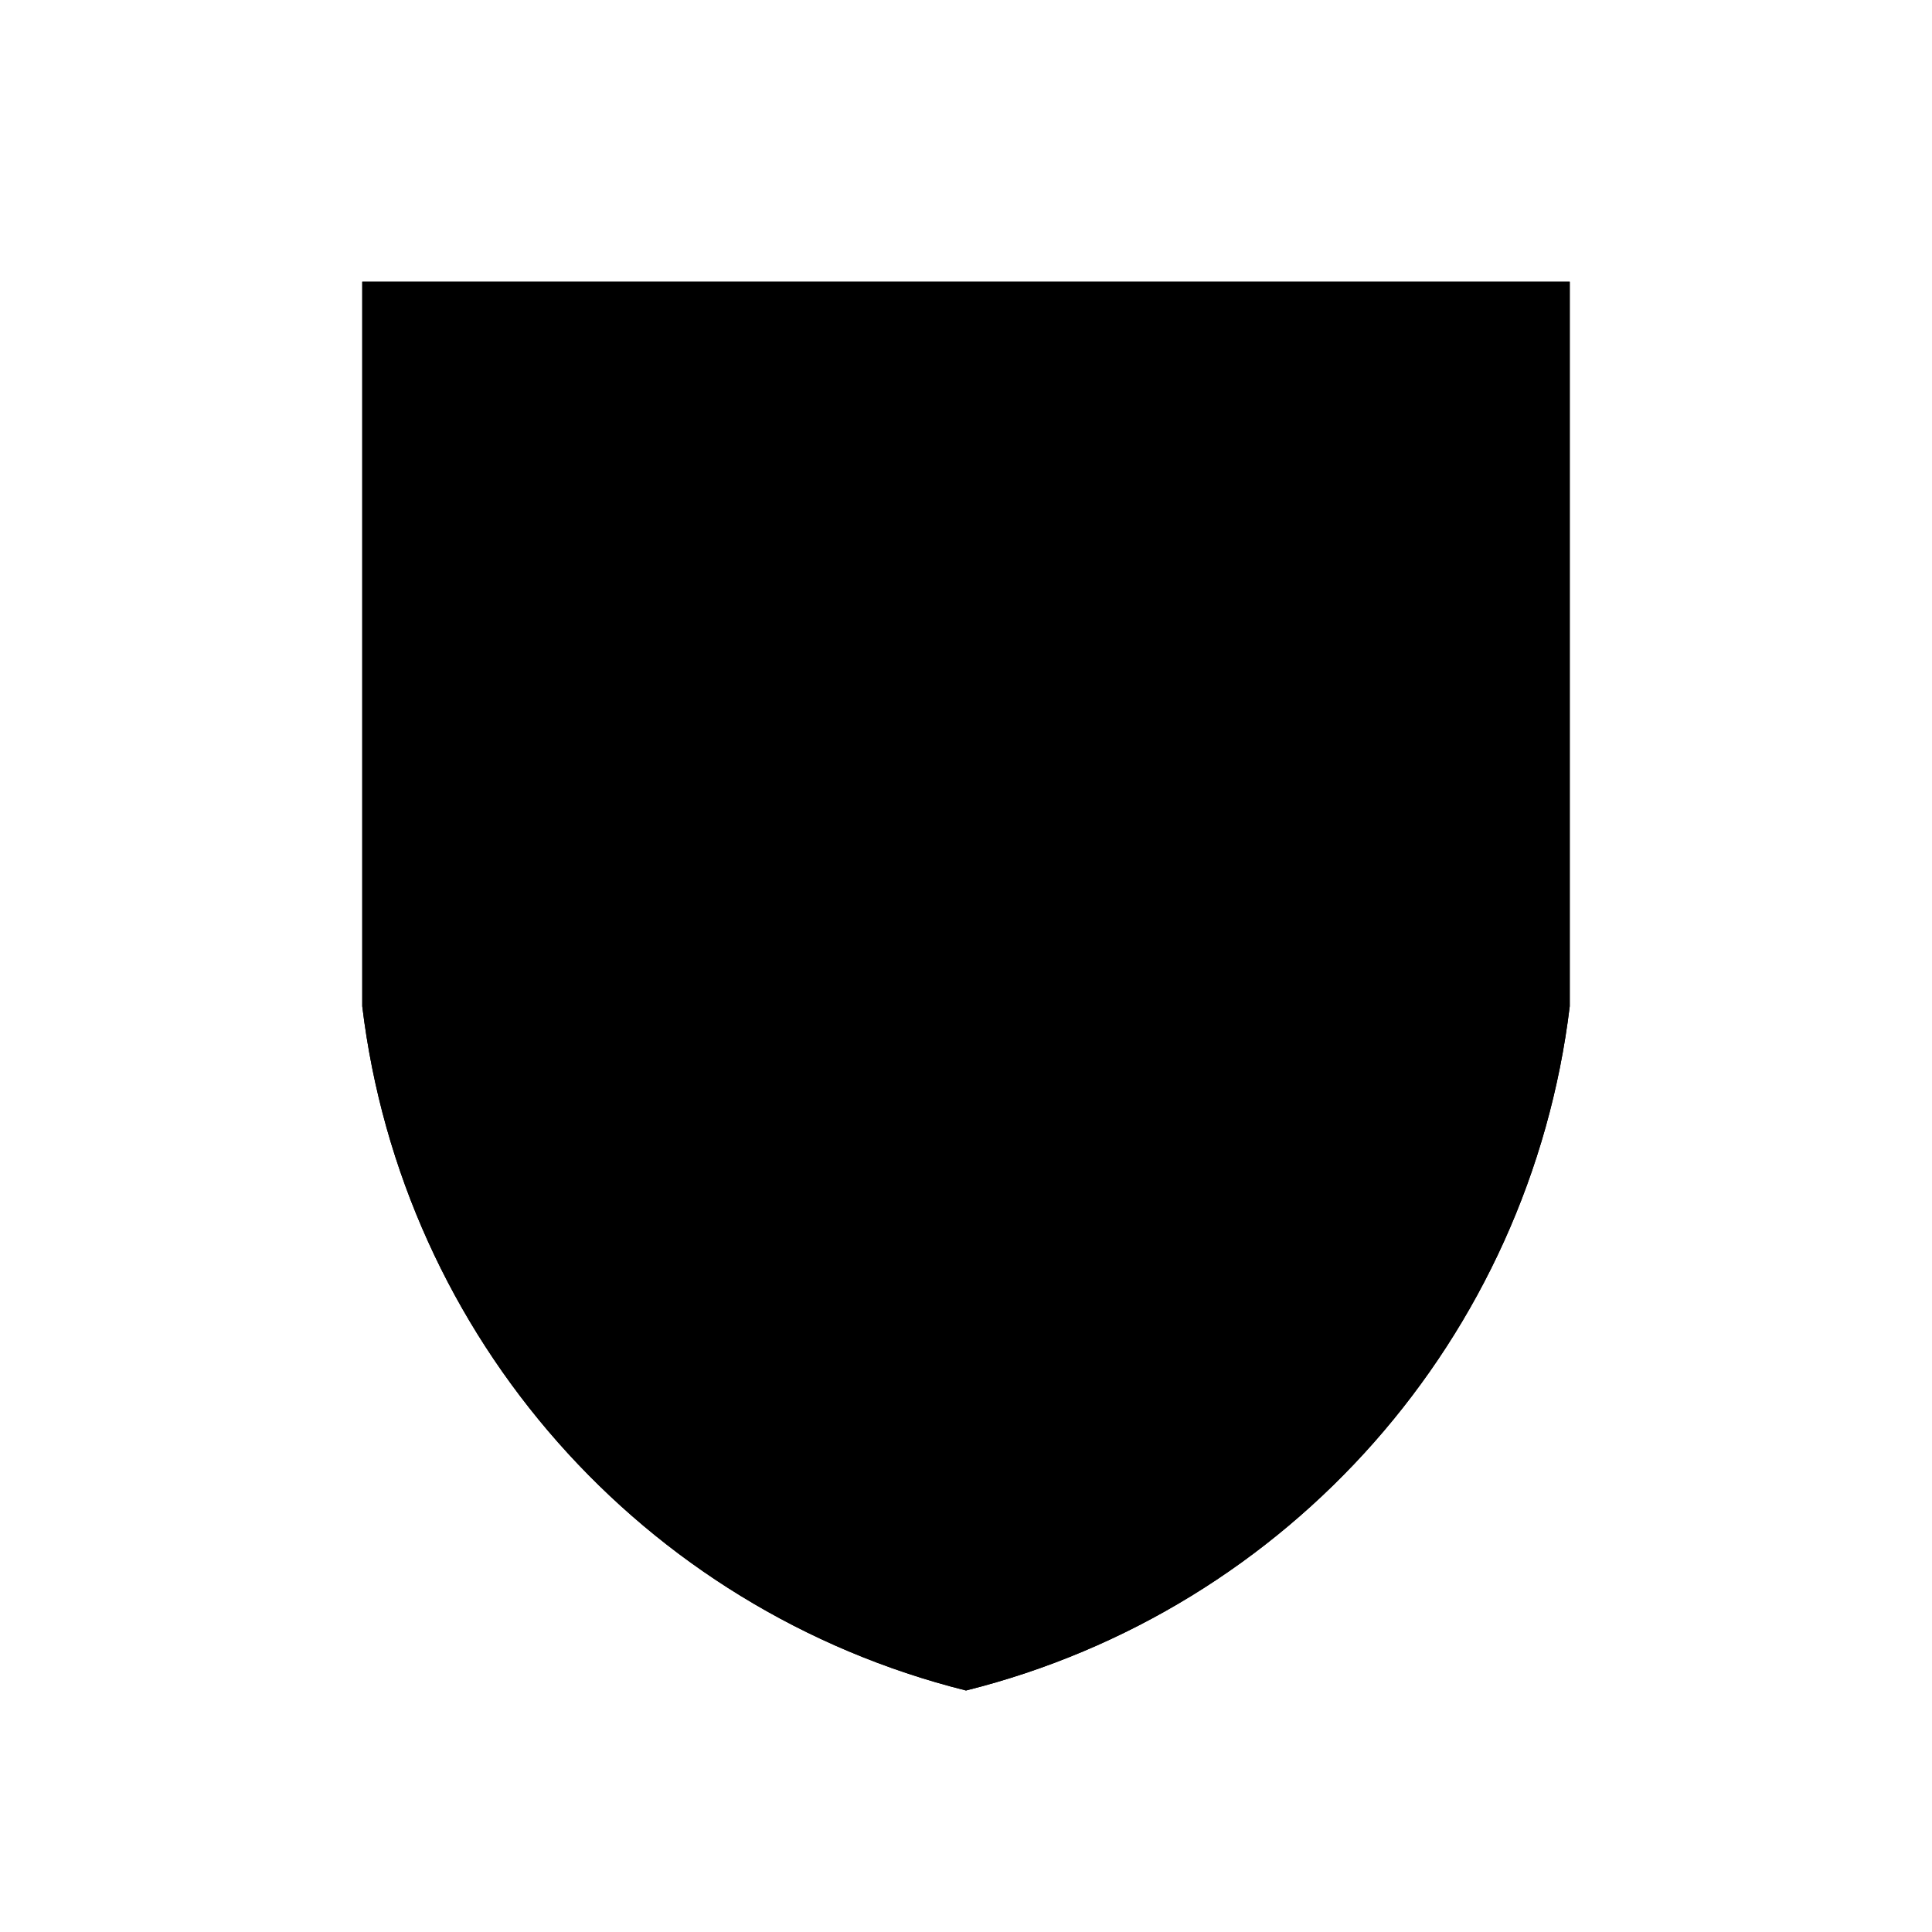
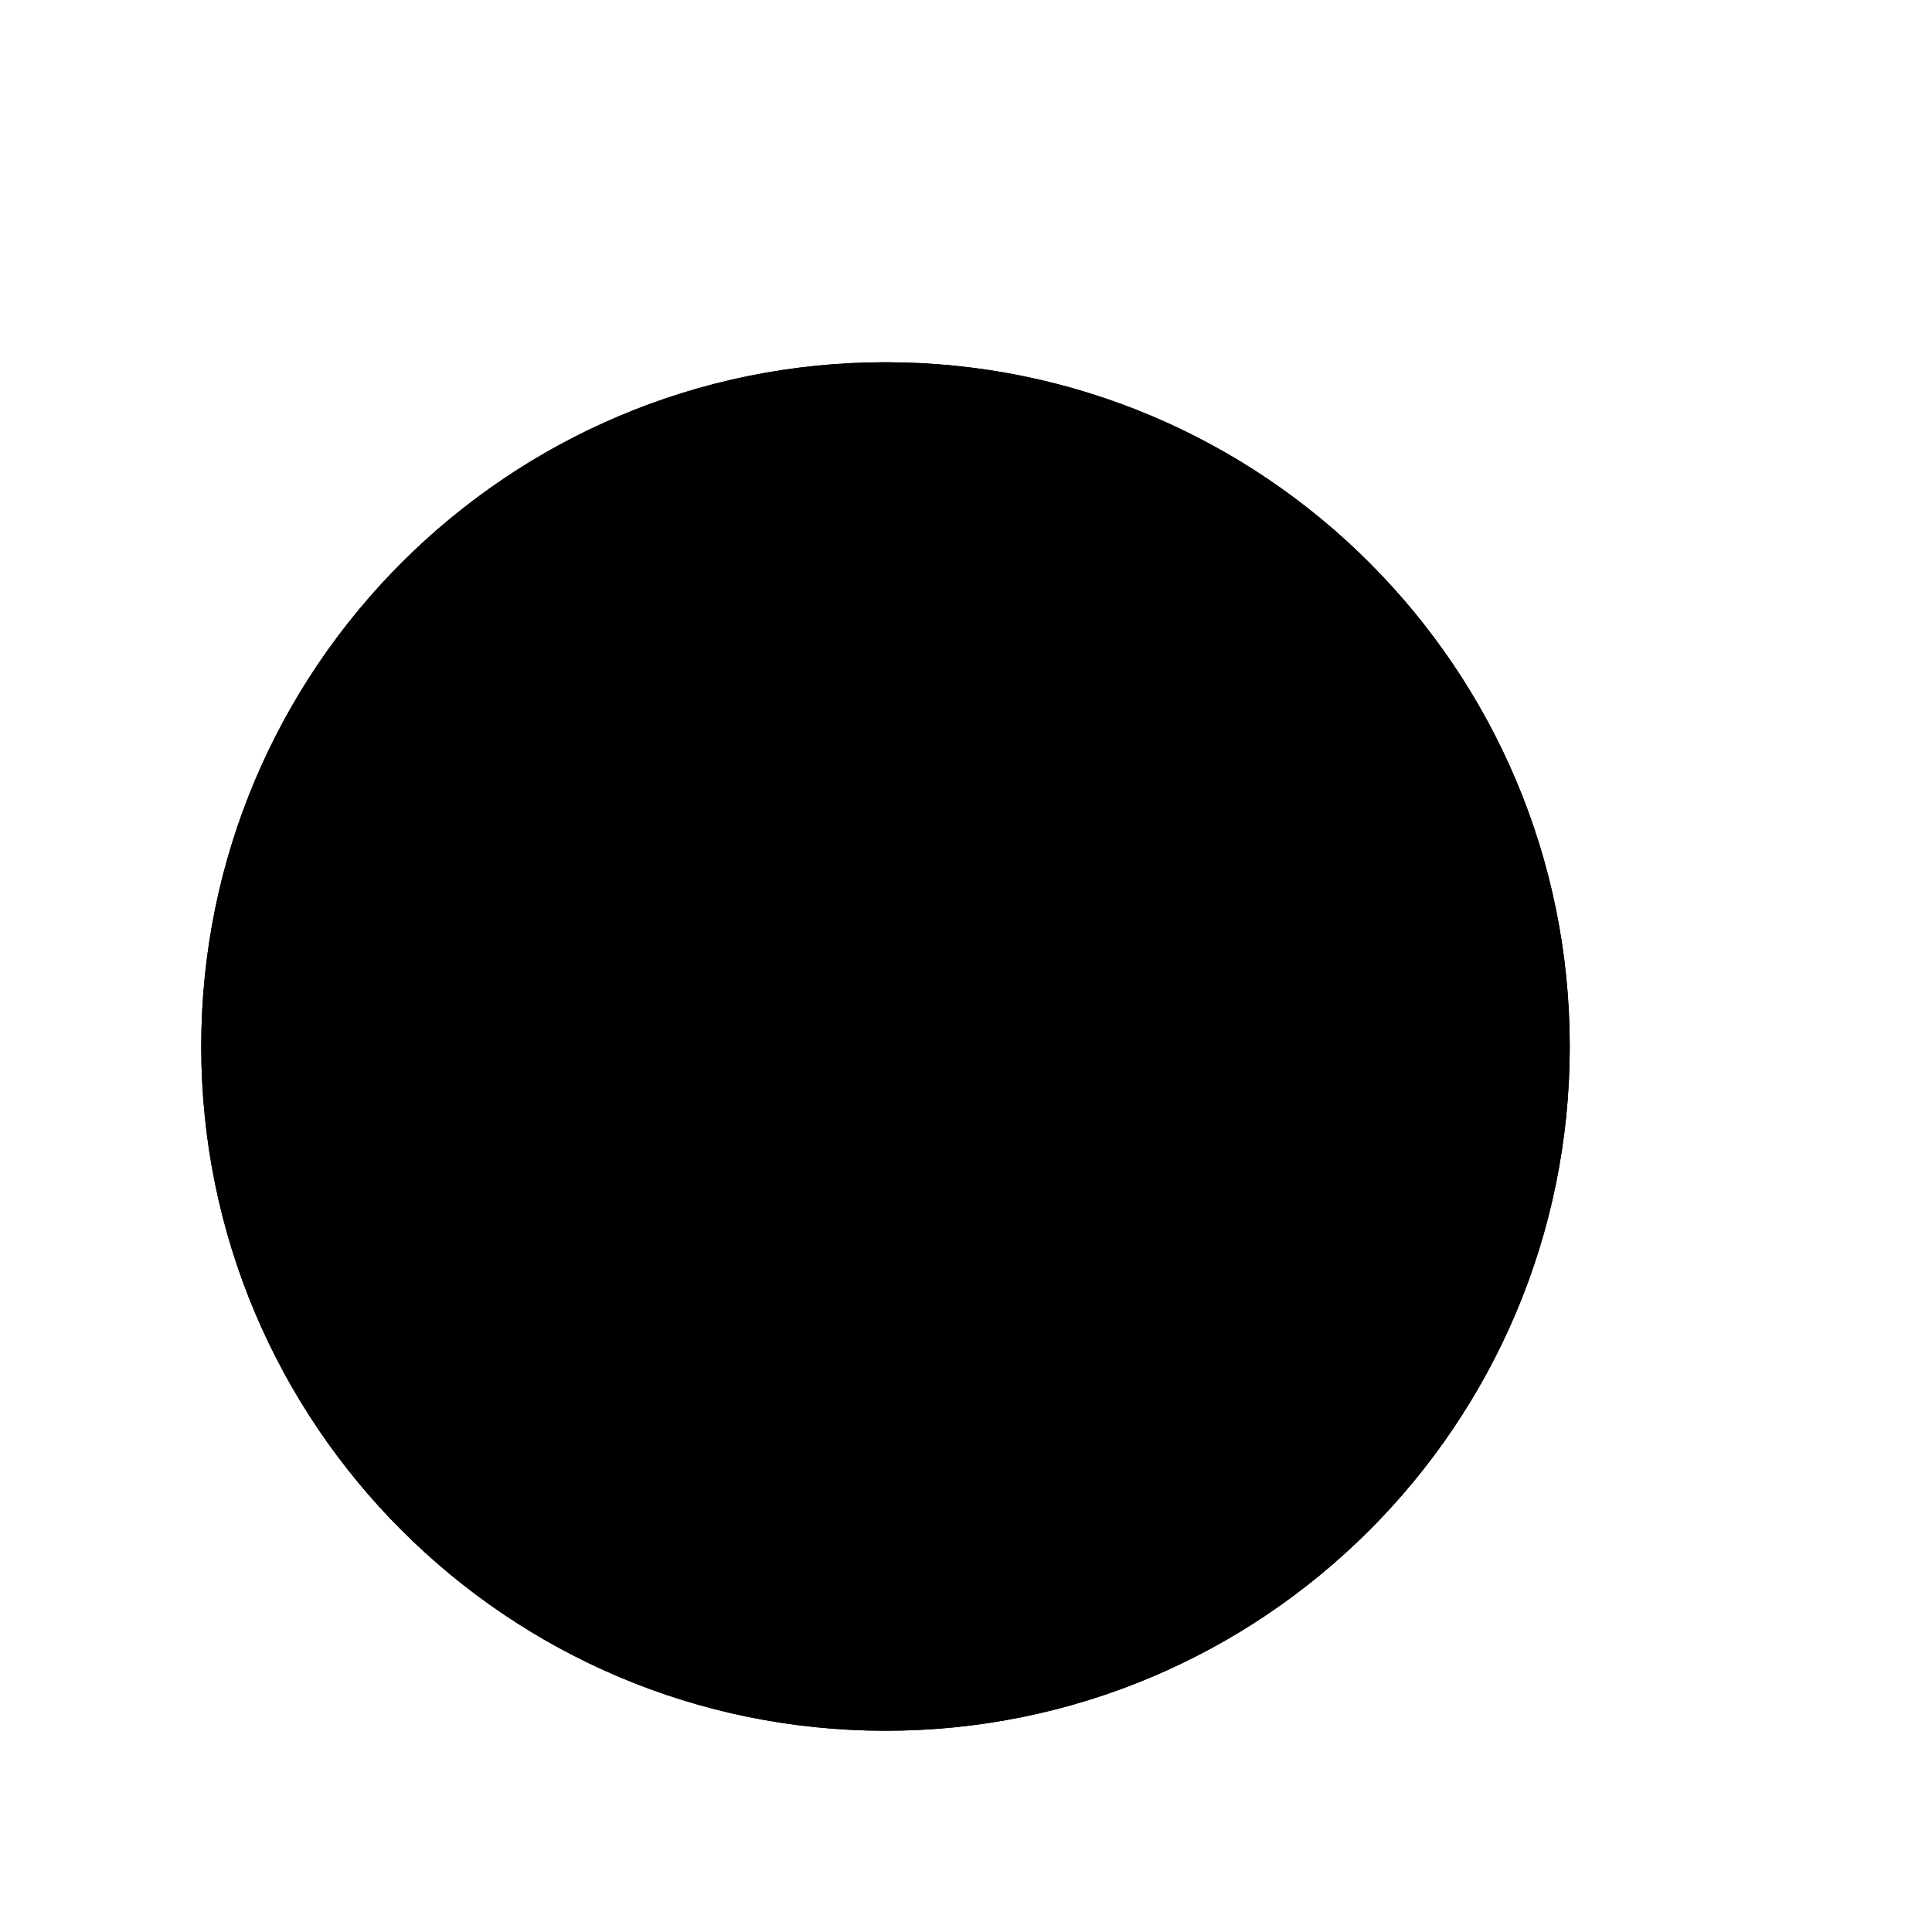
<svg xmlns="http://www.w3.org/2000/svg" viewBox="0 0 24 24">
-   <path class="t" d="M4.5 3.5H19.5V12.5A10 10 0 0 1 12 21A10 10 0 0 1 4.5 12.5Z" />
-   <path d="M4.5 3.5H19.5V12.5A10 10 0 0 1 12 21A10 10 0 0 1 4.5 12.5Z" />
-   <path d="M7.5 8L9.5 15L12 11.5L14.5 15L16.5 8" />
+   <circle class="t" cx="11" cy="13" r="8.5" />
+   <circle cx="11" cy="13" r="8.5" />
+   <path d="M6 9.5L8.5 16.75L11 11.75L13.5 16.75L16 9.5" />
+   <path d="M18.25 3.5L21.5 2" />
</svg>
